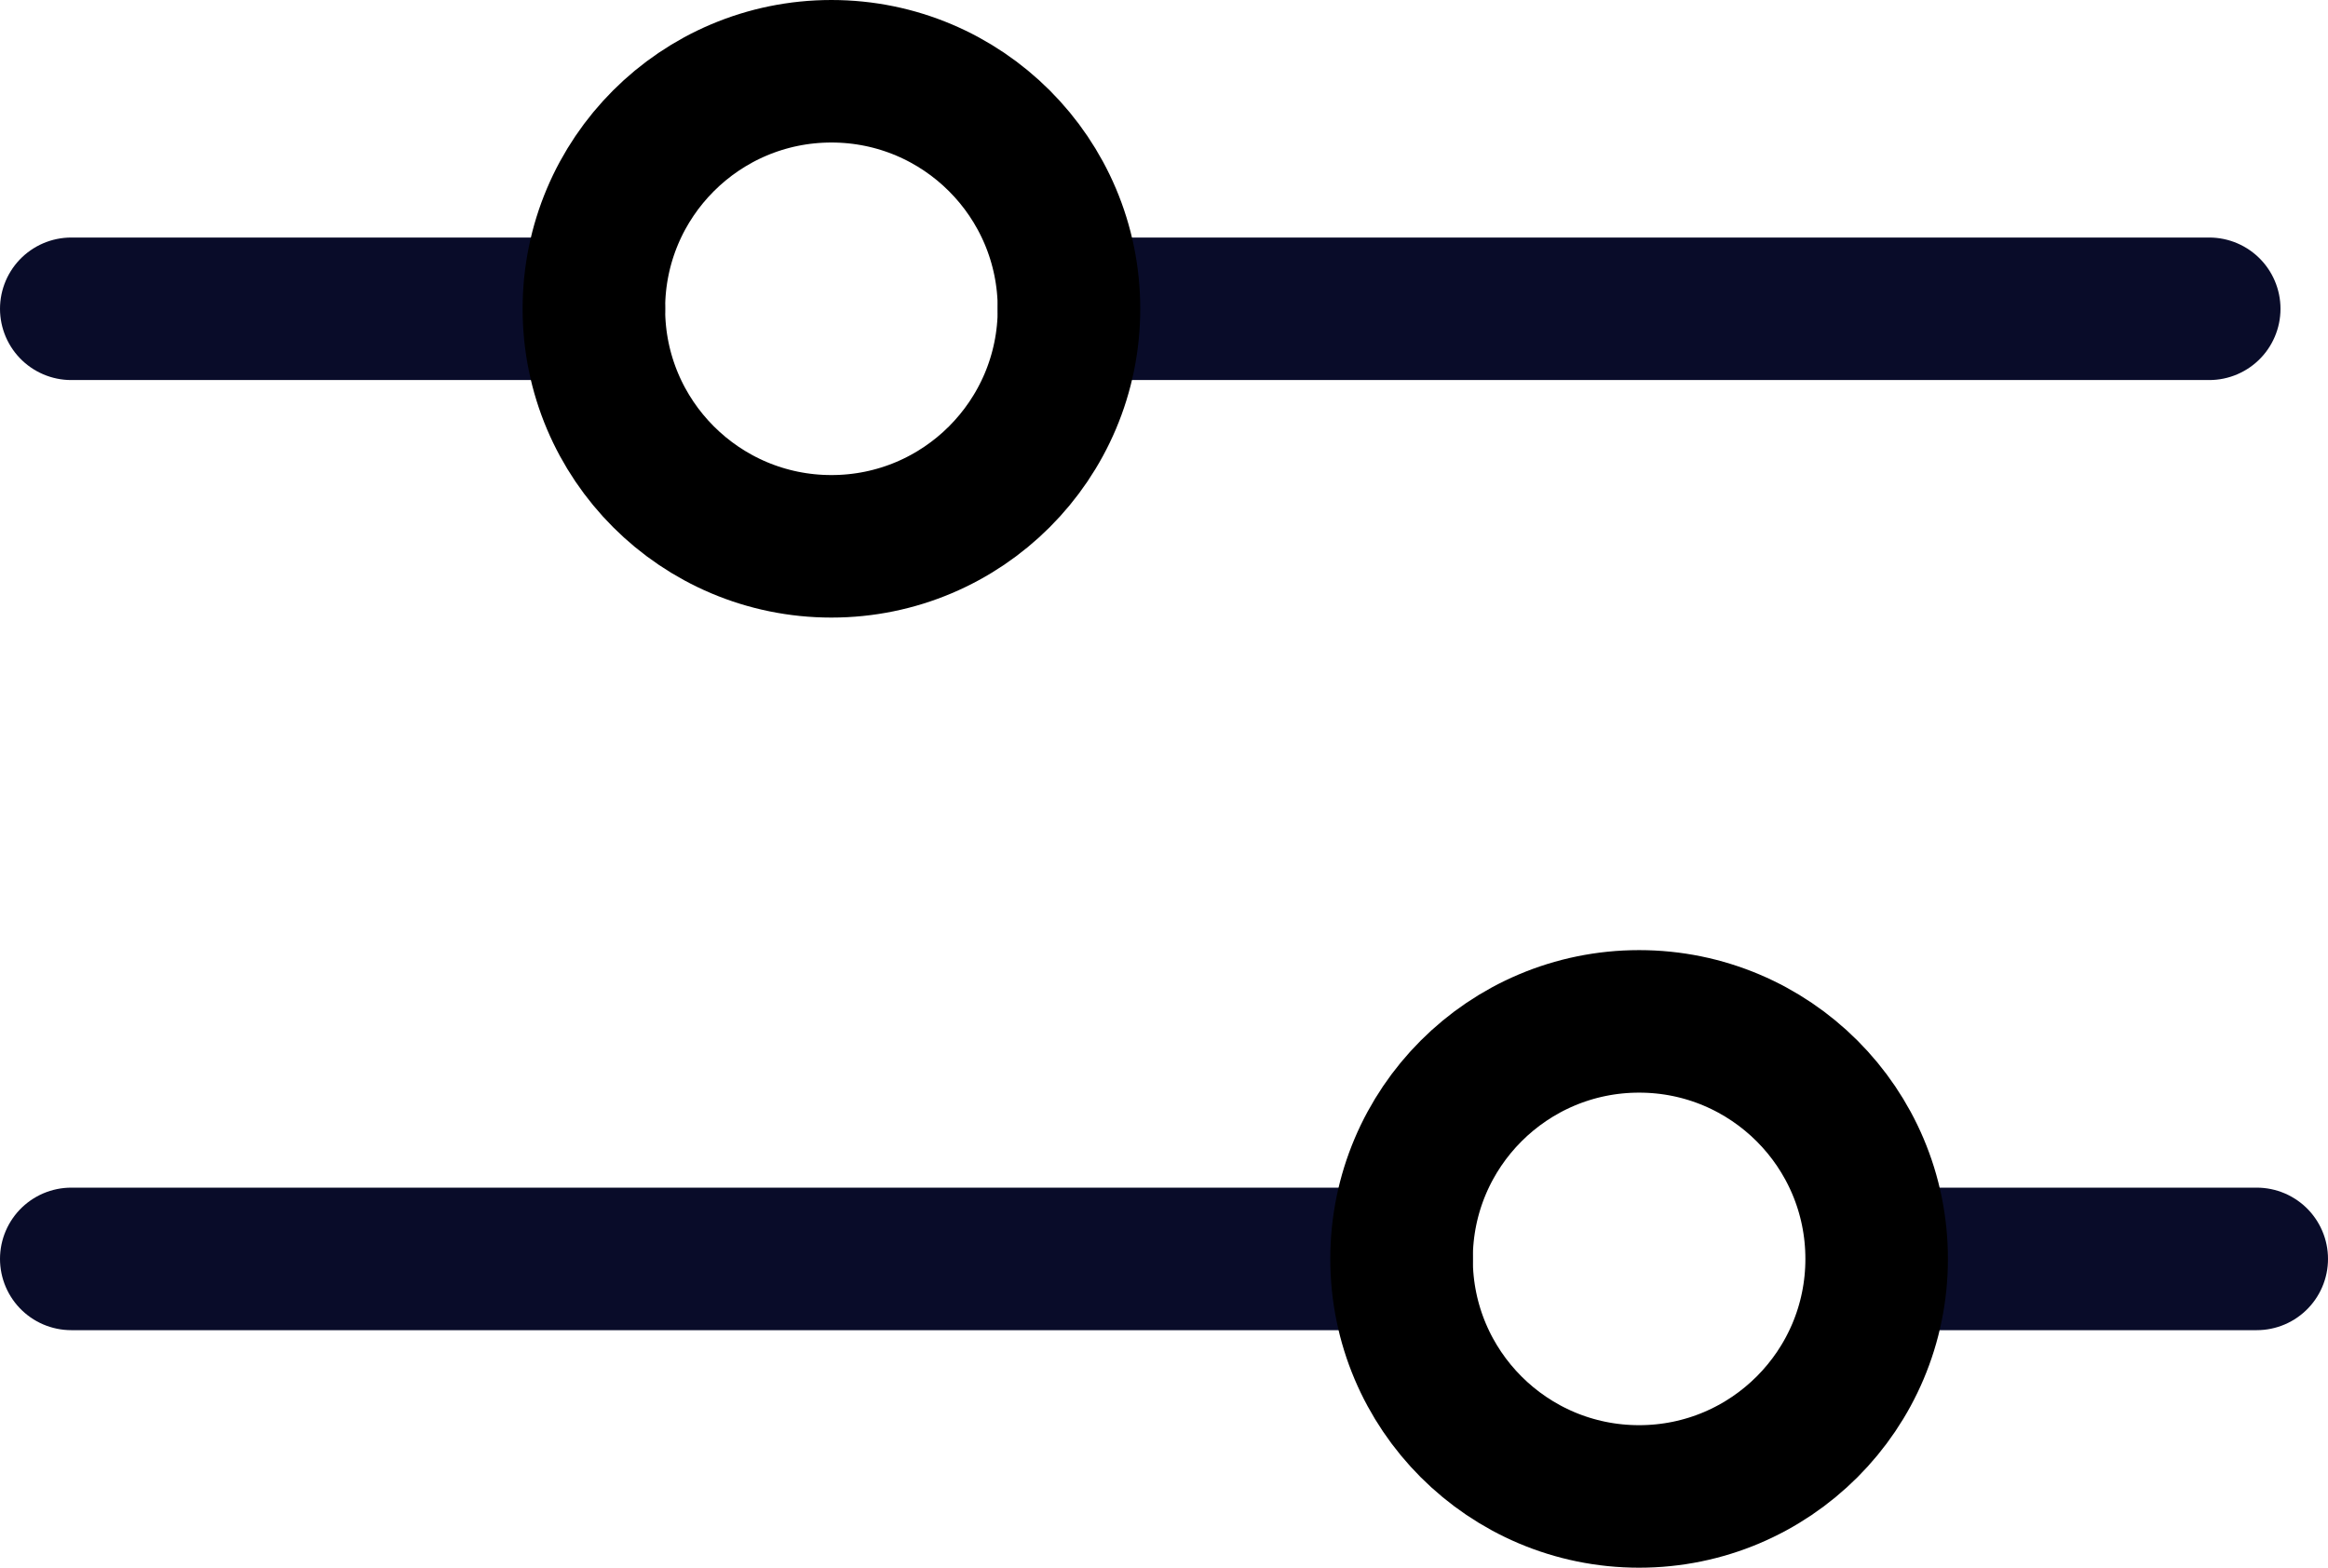
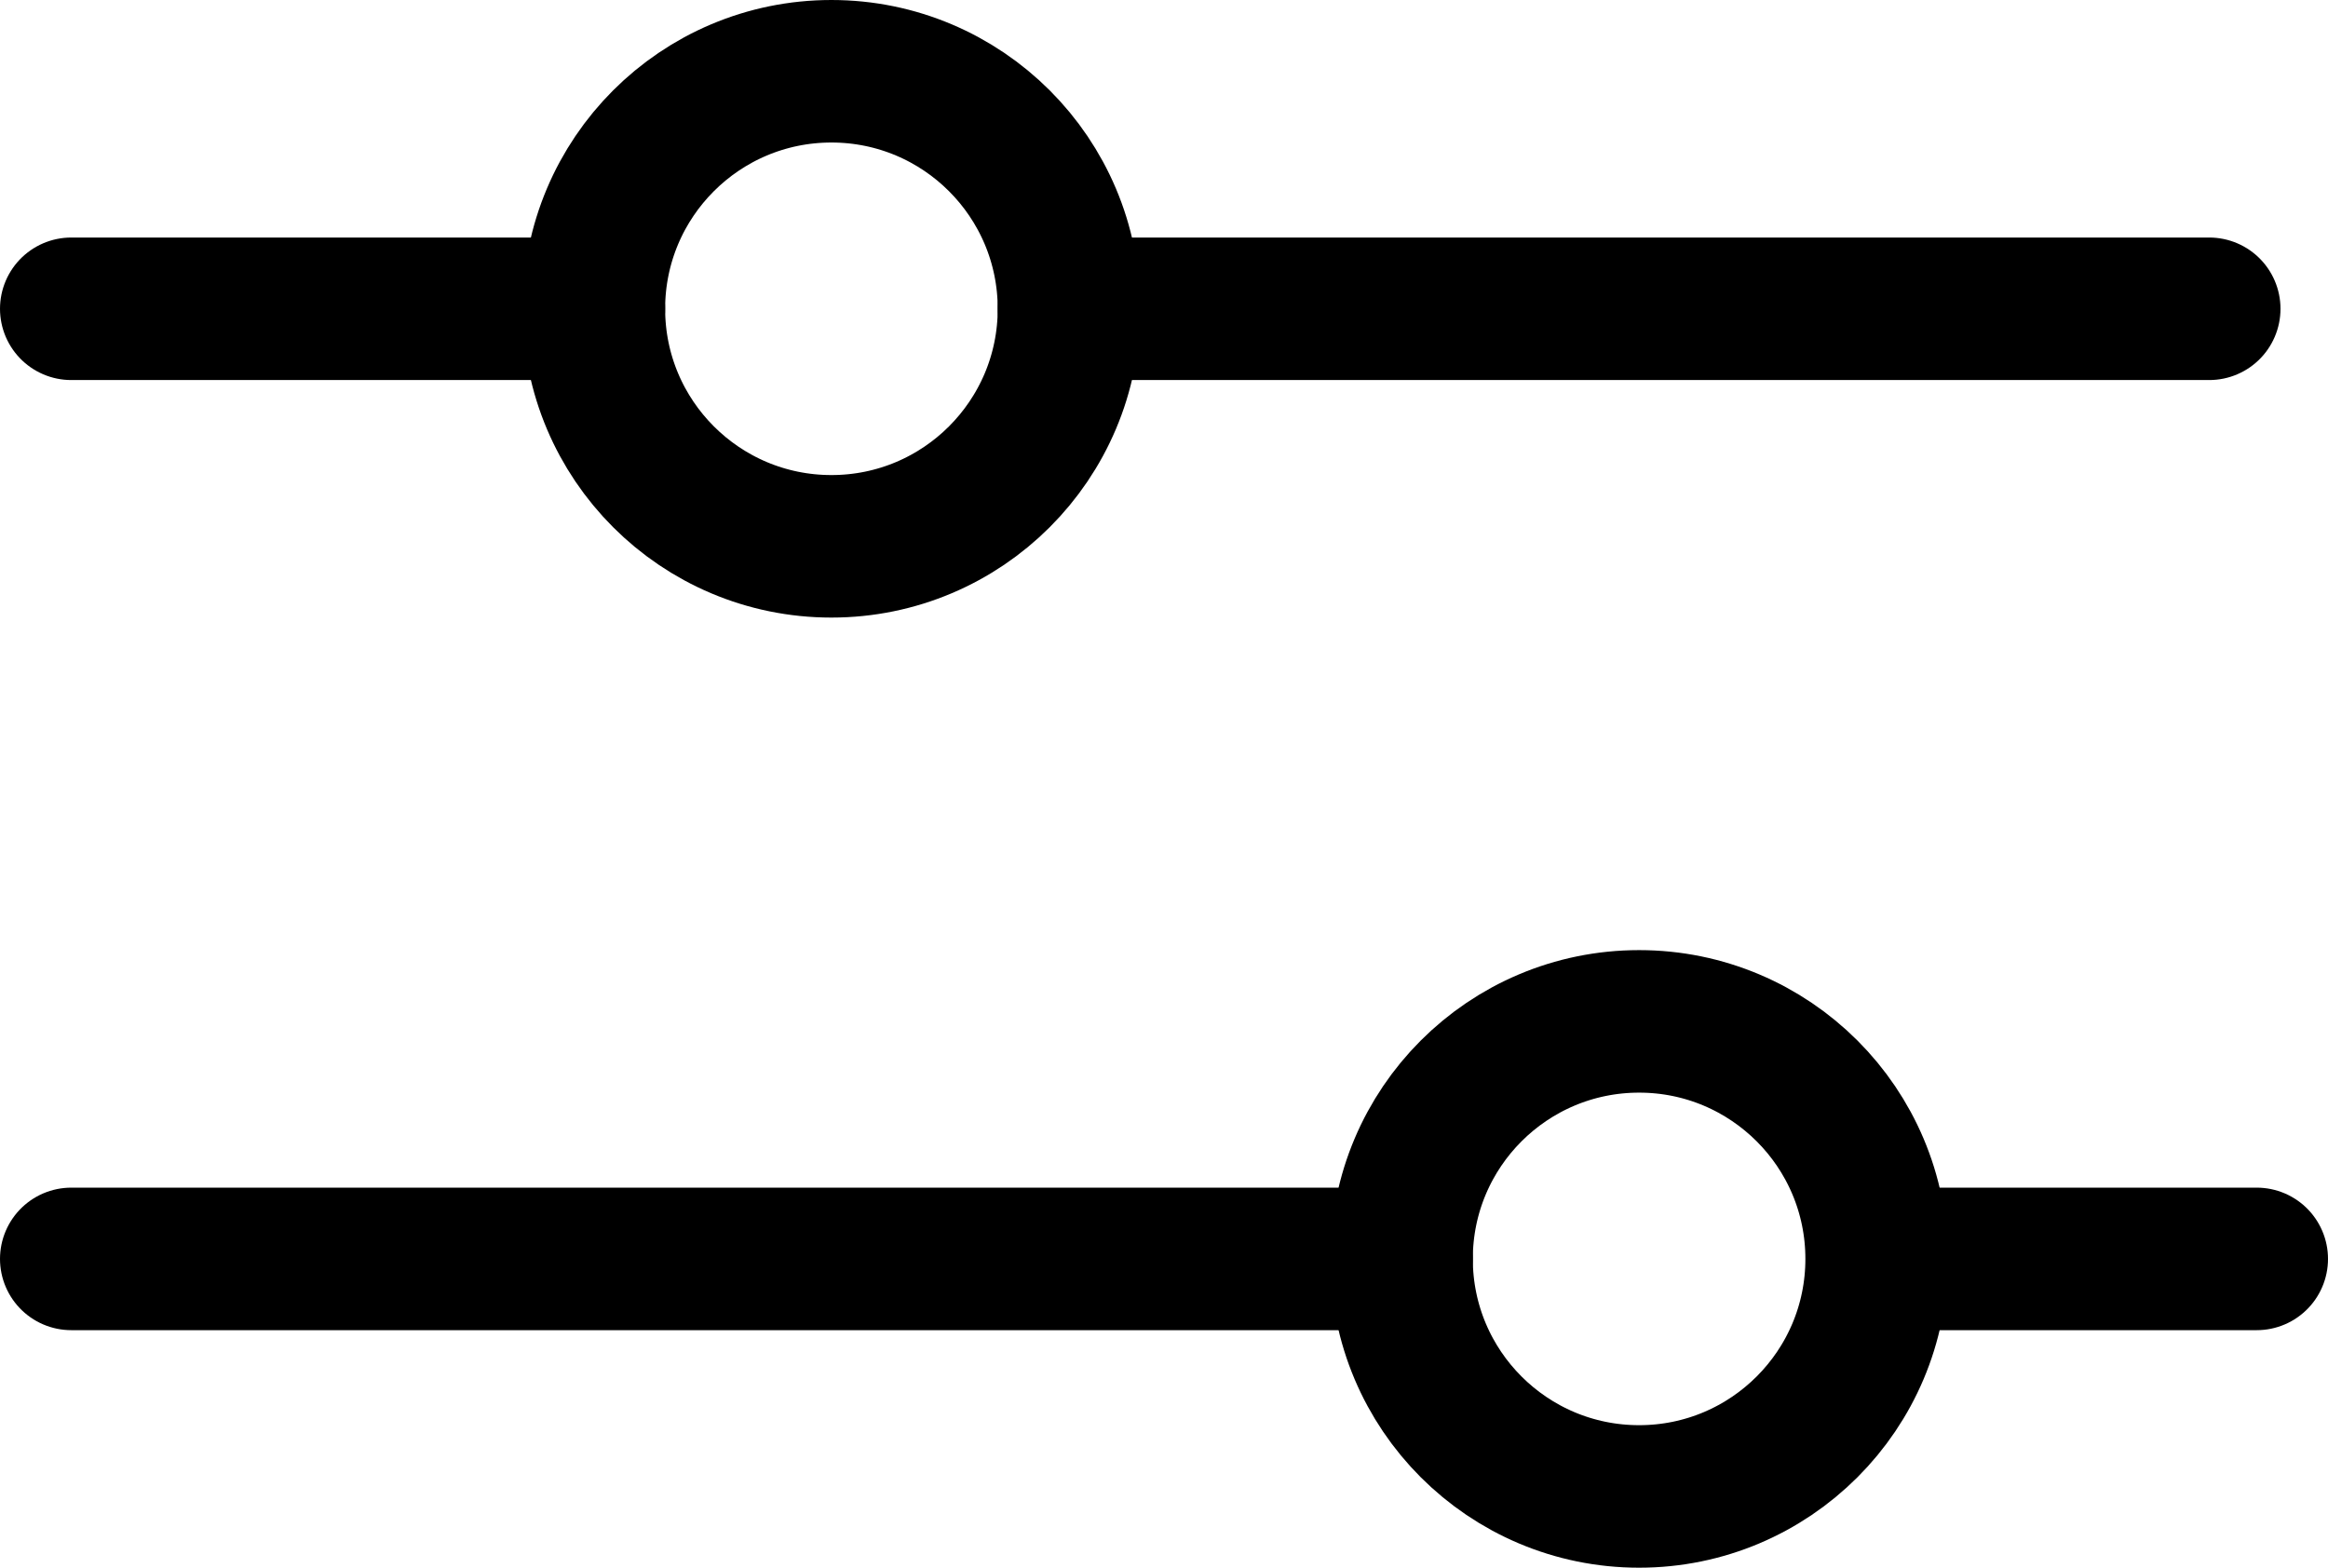
<svg xmlns="http://www.w3.org/2000/svg" width="24.5px" height="16.5px" viewBox="0 0 24.5 16.5" version="1.1">
  <g id="Artboards" stroke="none" stroke-width="1" fill="none" fill-rule="evenodd">
    <g id="Segmentation---assets" transform="translate(-169.25, -109.25)">
      <g id="icon-tool-threshold" transform="translate(169, 105)">
        <g id="Group-16" transform="translate(1, 5)" stroke-width="1.5">
          <g id="Group-13">
-             <line x1="19.5" y1="12.5" x2="23" y2="12.5" id="Line-2" stroke="#090C29" stroke-linecap="round" />
-             <line x1="7.63278329e-17" y1="12.5" x2="14" y2="12.5" id="Line-2" stroke="#090C29" stroke-linecap="round" />
-             <circle id="Oval" stroke="#000000" cx="16.5" cy="12.5" r="2.5" />
-             <line x1="10.5" y1="2.5" x2="22.5" y2="2.5" id="Line-2" stroke="#090C29" stroke-linecap="round" />
-             <line x1="2.27456942e-13" y1="2.5" x2="5.5" y2="2.5" id="Line-2" stroke="#090C29" stroke-linecap="round" />
-             <circle id="Oval" stroke="#000000" cx="8" cy="2.5" r="2.5" />
+             <line x1="19.5" y1="12.5" x2="23" y2="12.5" id="Line-2" stroke="currentColor" stroke-linecap="round" />
+             <line x1="7.63278329e-17" y1="12.5" x2="14" y2="12.5" id="Line-2" stroke="currentColor" stroke-linecap="round" />
+             <circle id="Oval" stroke="currentColor" cx="16.5" cy="12.5" r="2.5" />
+             <line x1="10.5" y1="2.5" x2="22.5" y2="2.5" id="Line-2" stroke="currentColor" stroke-linecap="round" />
+             <line x1="2.27456942e-13" y1="2.5" x2="5.5" y2="2.5" id="Line-2" stroke="currentColor" stroke-linecap="round" />
+             <circle id="Oval" stroke="currentColor" cx="8" cy="2.5" r="2.5" />
          </g>
        </g>
        <rect id="Rectangle" x="0" y="0" width="25" height="25" />
      </g>
    </g>
  </g>
</svg>
